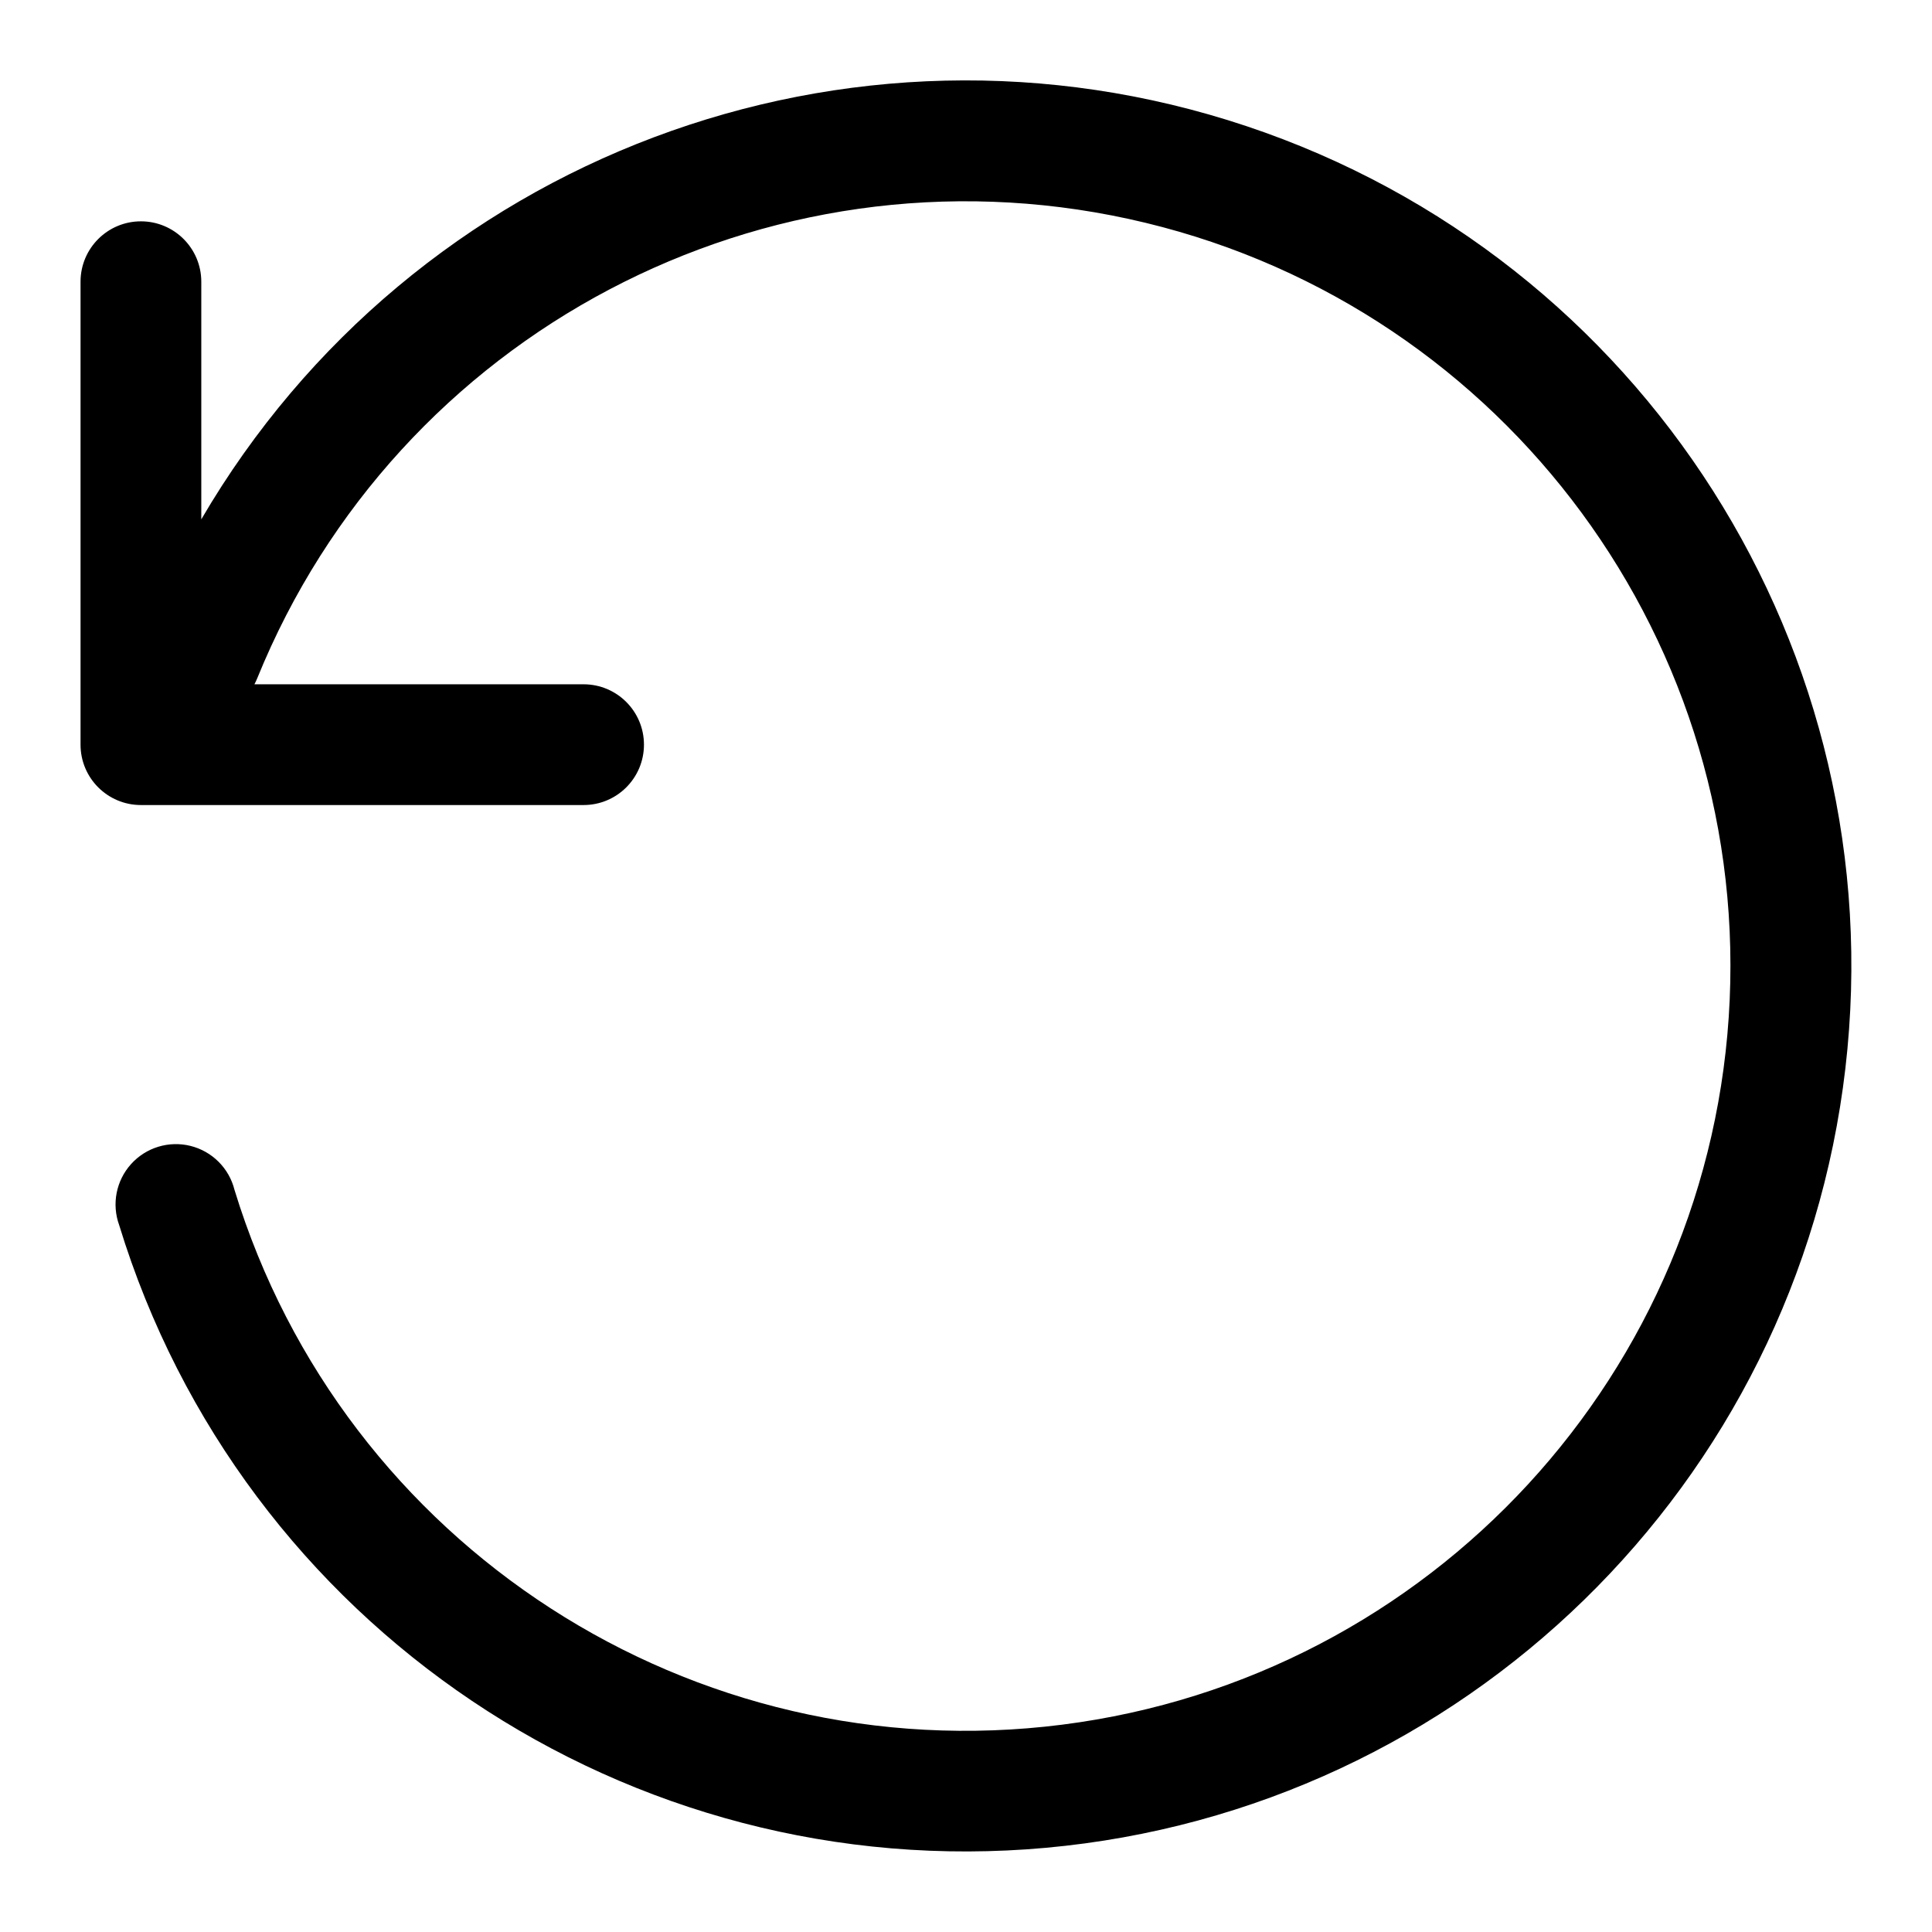
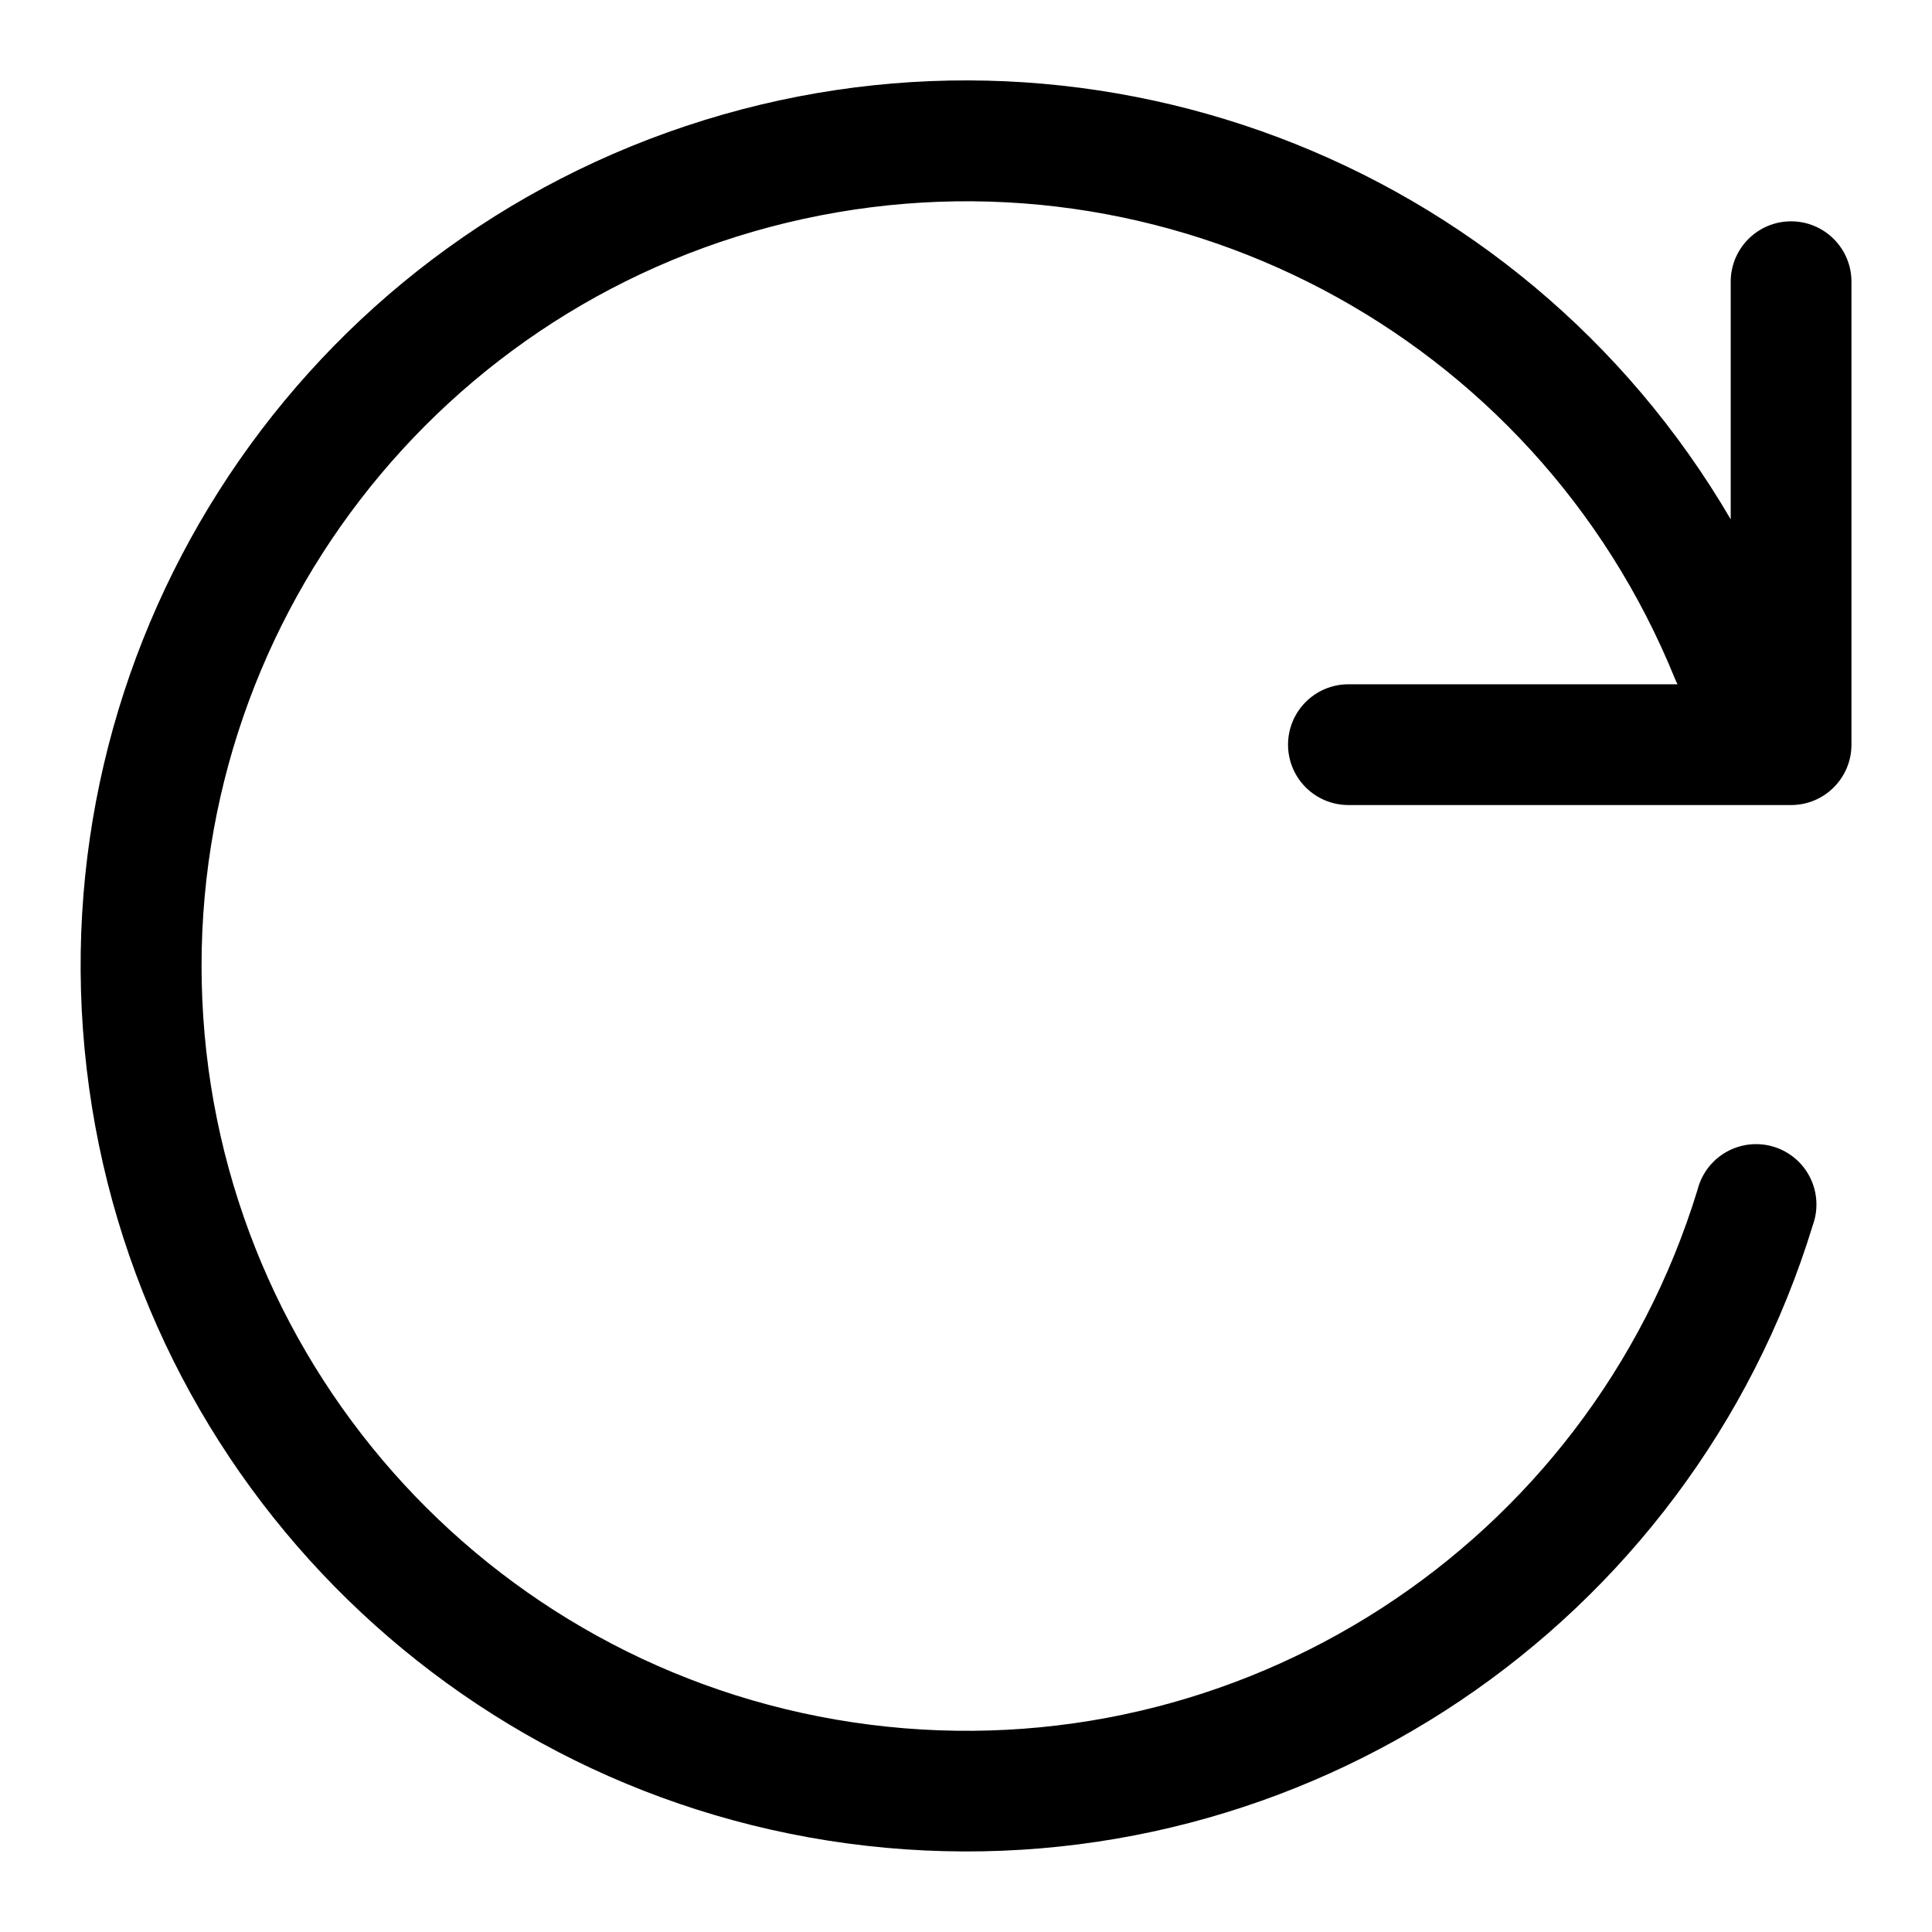
<svg xmlns="http://www.w3.org/2000/svg" width="16" height="16" viewBox="0 0 16 16">
  <g clip-path="url(#a)">
-     <path d="M1.942 9.854a6.333 6.333 0 1 0 .188-4.236.507.507 0 0 1-.023.049h2.726a.5.5 0 1 1 0 1H1.167a.5.5 0 0 1-.5-.5V2.333a.5.5 0 0 1 1 0v1.968a7.333 7.333 0 1 1-.68 5.845.5.5 0 1 1 .955-.292Z" />
+     <path d="M14.058 9.854a6.333 6.333 0 1 1-.188-4.236.502.502 0 0 0 .023.049h-2.726a.5.5 0 0 0 0 1h3.666a.5.5 0 0 0 .5-.5V2.333a.5.5 0 1 0-1 0v1.968a7.333 7.333 0 1 0 .68 5.845.5.5 0 1 0-.955-.292Z" />
  </g>
  <defs>
    <clipPath id="a">
-       <path d="M0 0h16v16H0z" />
+       <path d="M16 0H0v16h16z" />
    </clipPath>
  </defs>
</svg>
